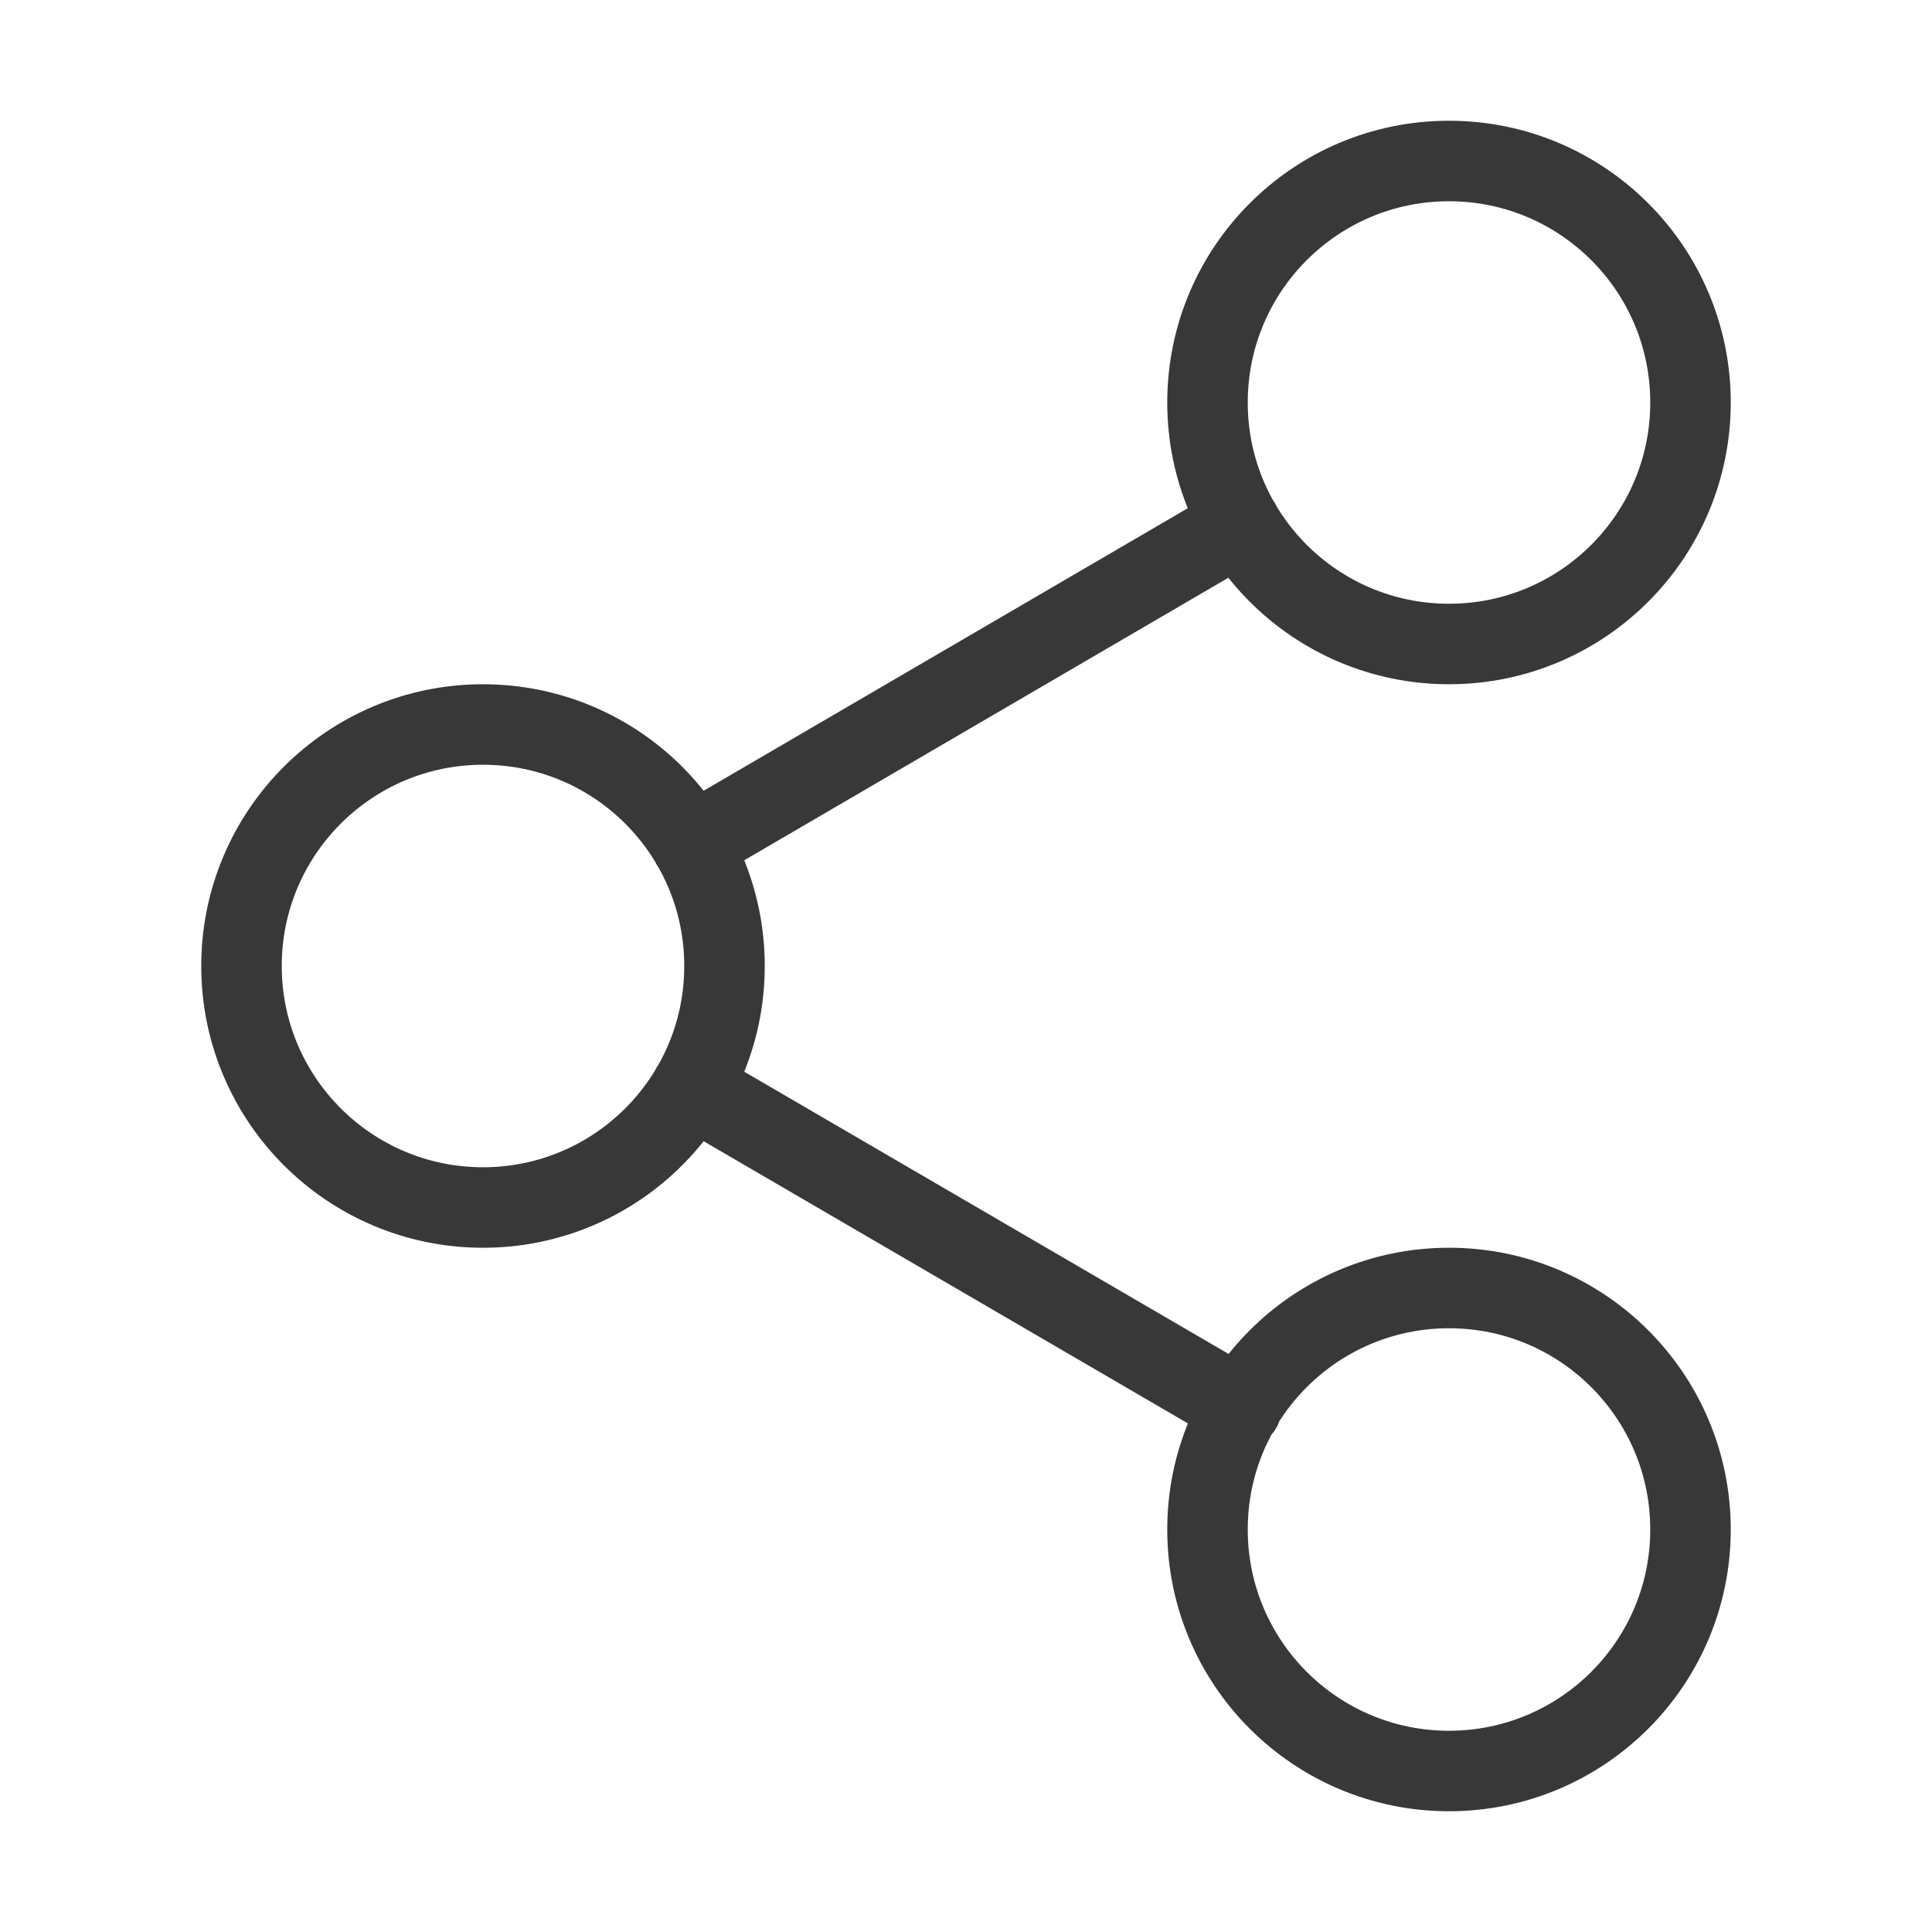
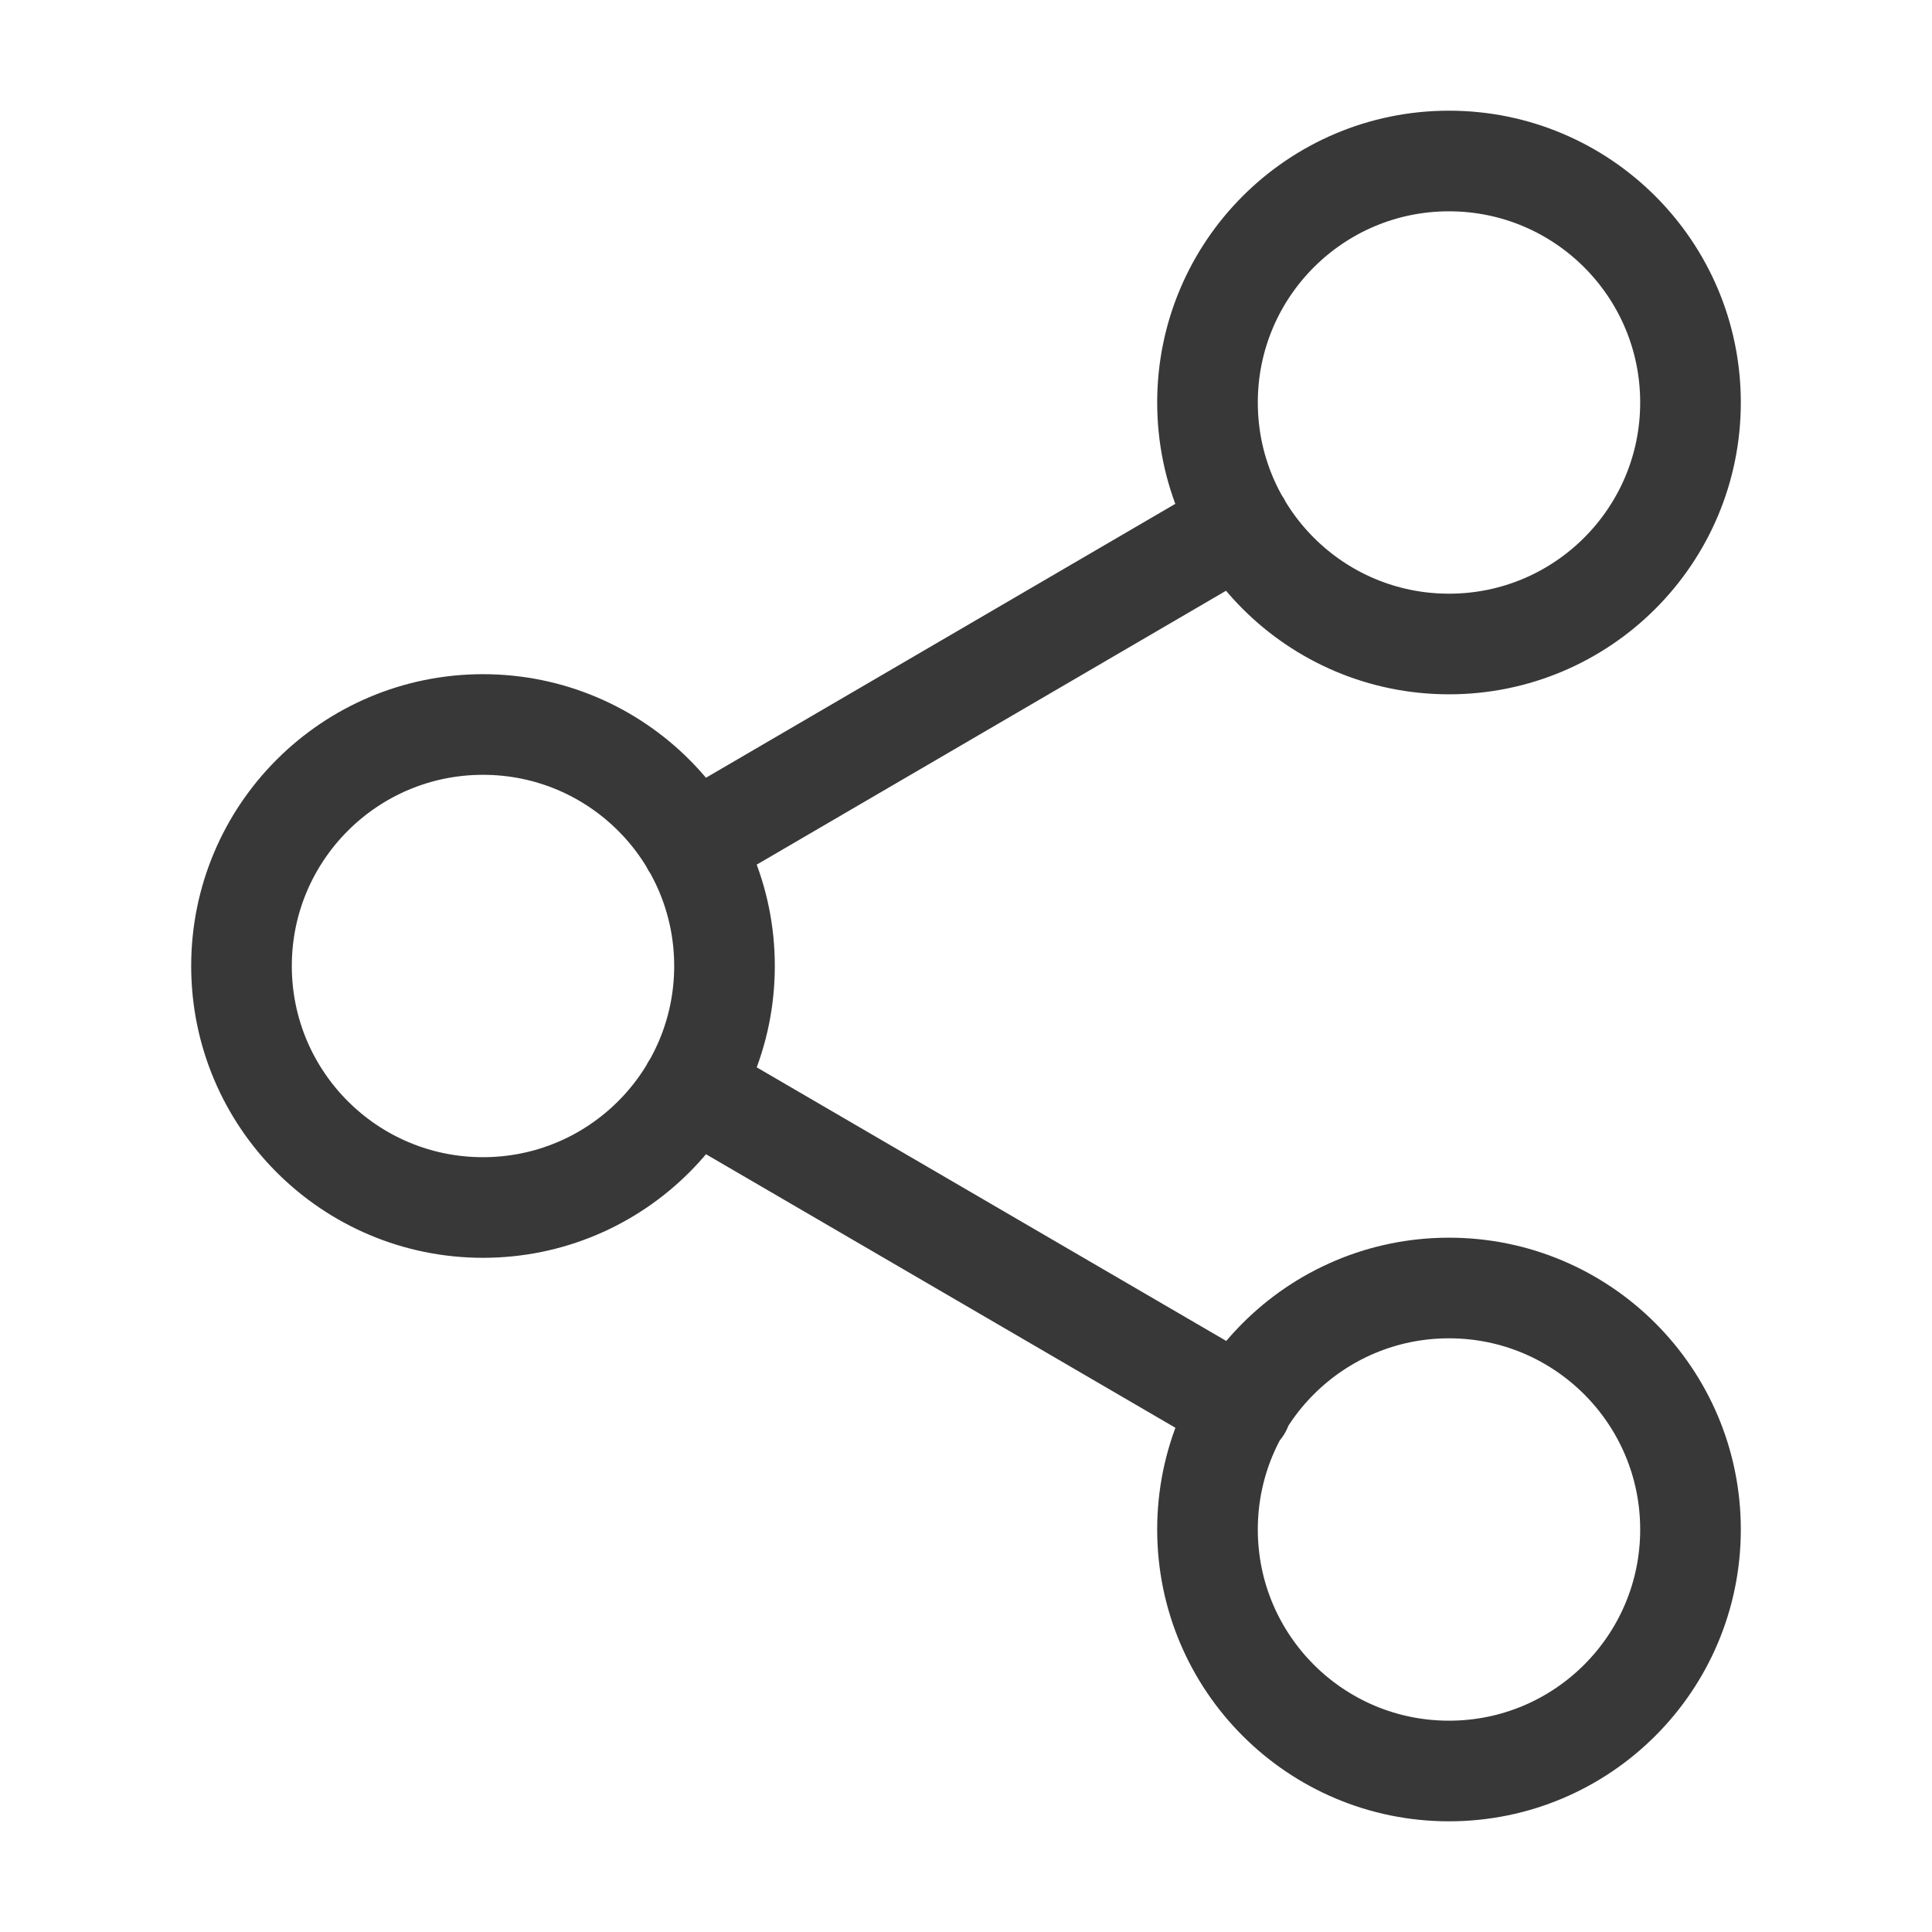
<svg xmlns="http://www.w3.org/2000/svg" fill="none" viewBox="0 0 24 24">
-   <path stroke="#383838" stroke-linecap="round" stroke-linejoin="round" d="M18 8a3 3 0 1 0 0-6 3 3 0 0 0 0 6ZM6 15a3 3 0 1 0 0-6 3 3 0 0 0 0 6Zm12 7a3 3 0 1 0 0-6 3 3 0 0 0 0 6Zm-9.41-8.49 6.83 3.98m-.01-10.98-6.82 3.98" />
+   <path stroke="#383838" stroke-linecap="round" stroke-linejoin="round" stroke-width="1.25" d="M18 8a3 3 0 1 0 0-6 3 3 0 0 0 0 6ZM6 15a3 3 0 1 0 0-6 3 3 0 0 0 0 6Zm12 7a3 3 0 1 0 0-6 3 3 0 0 0 0 6Zm-9.41-8.49 6.83 3.98m-.01-10.98-6.82 3.98" />
</svg>
